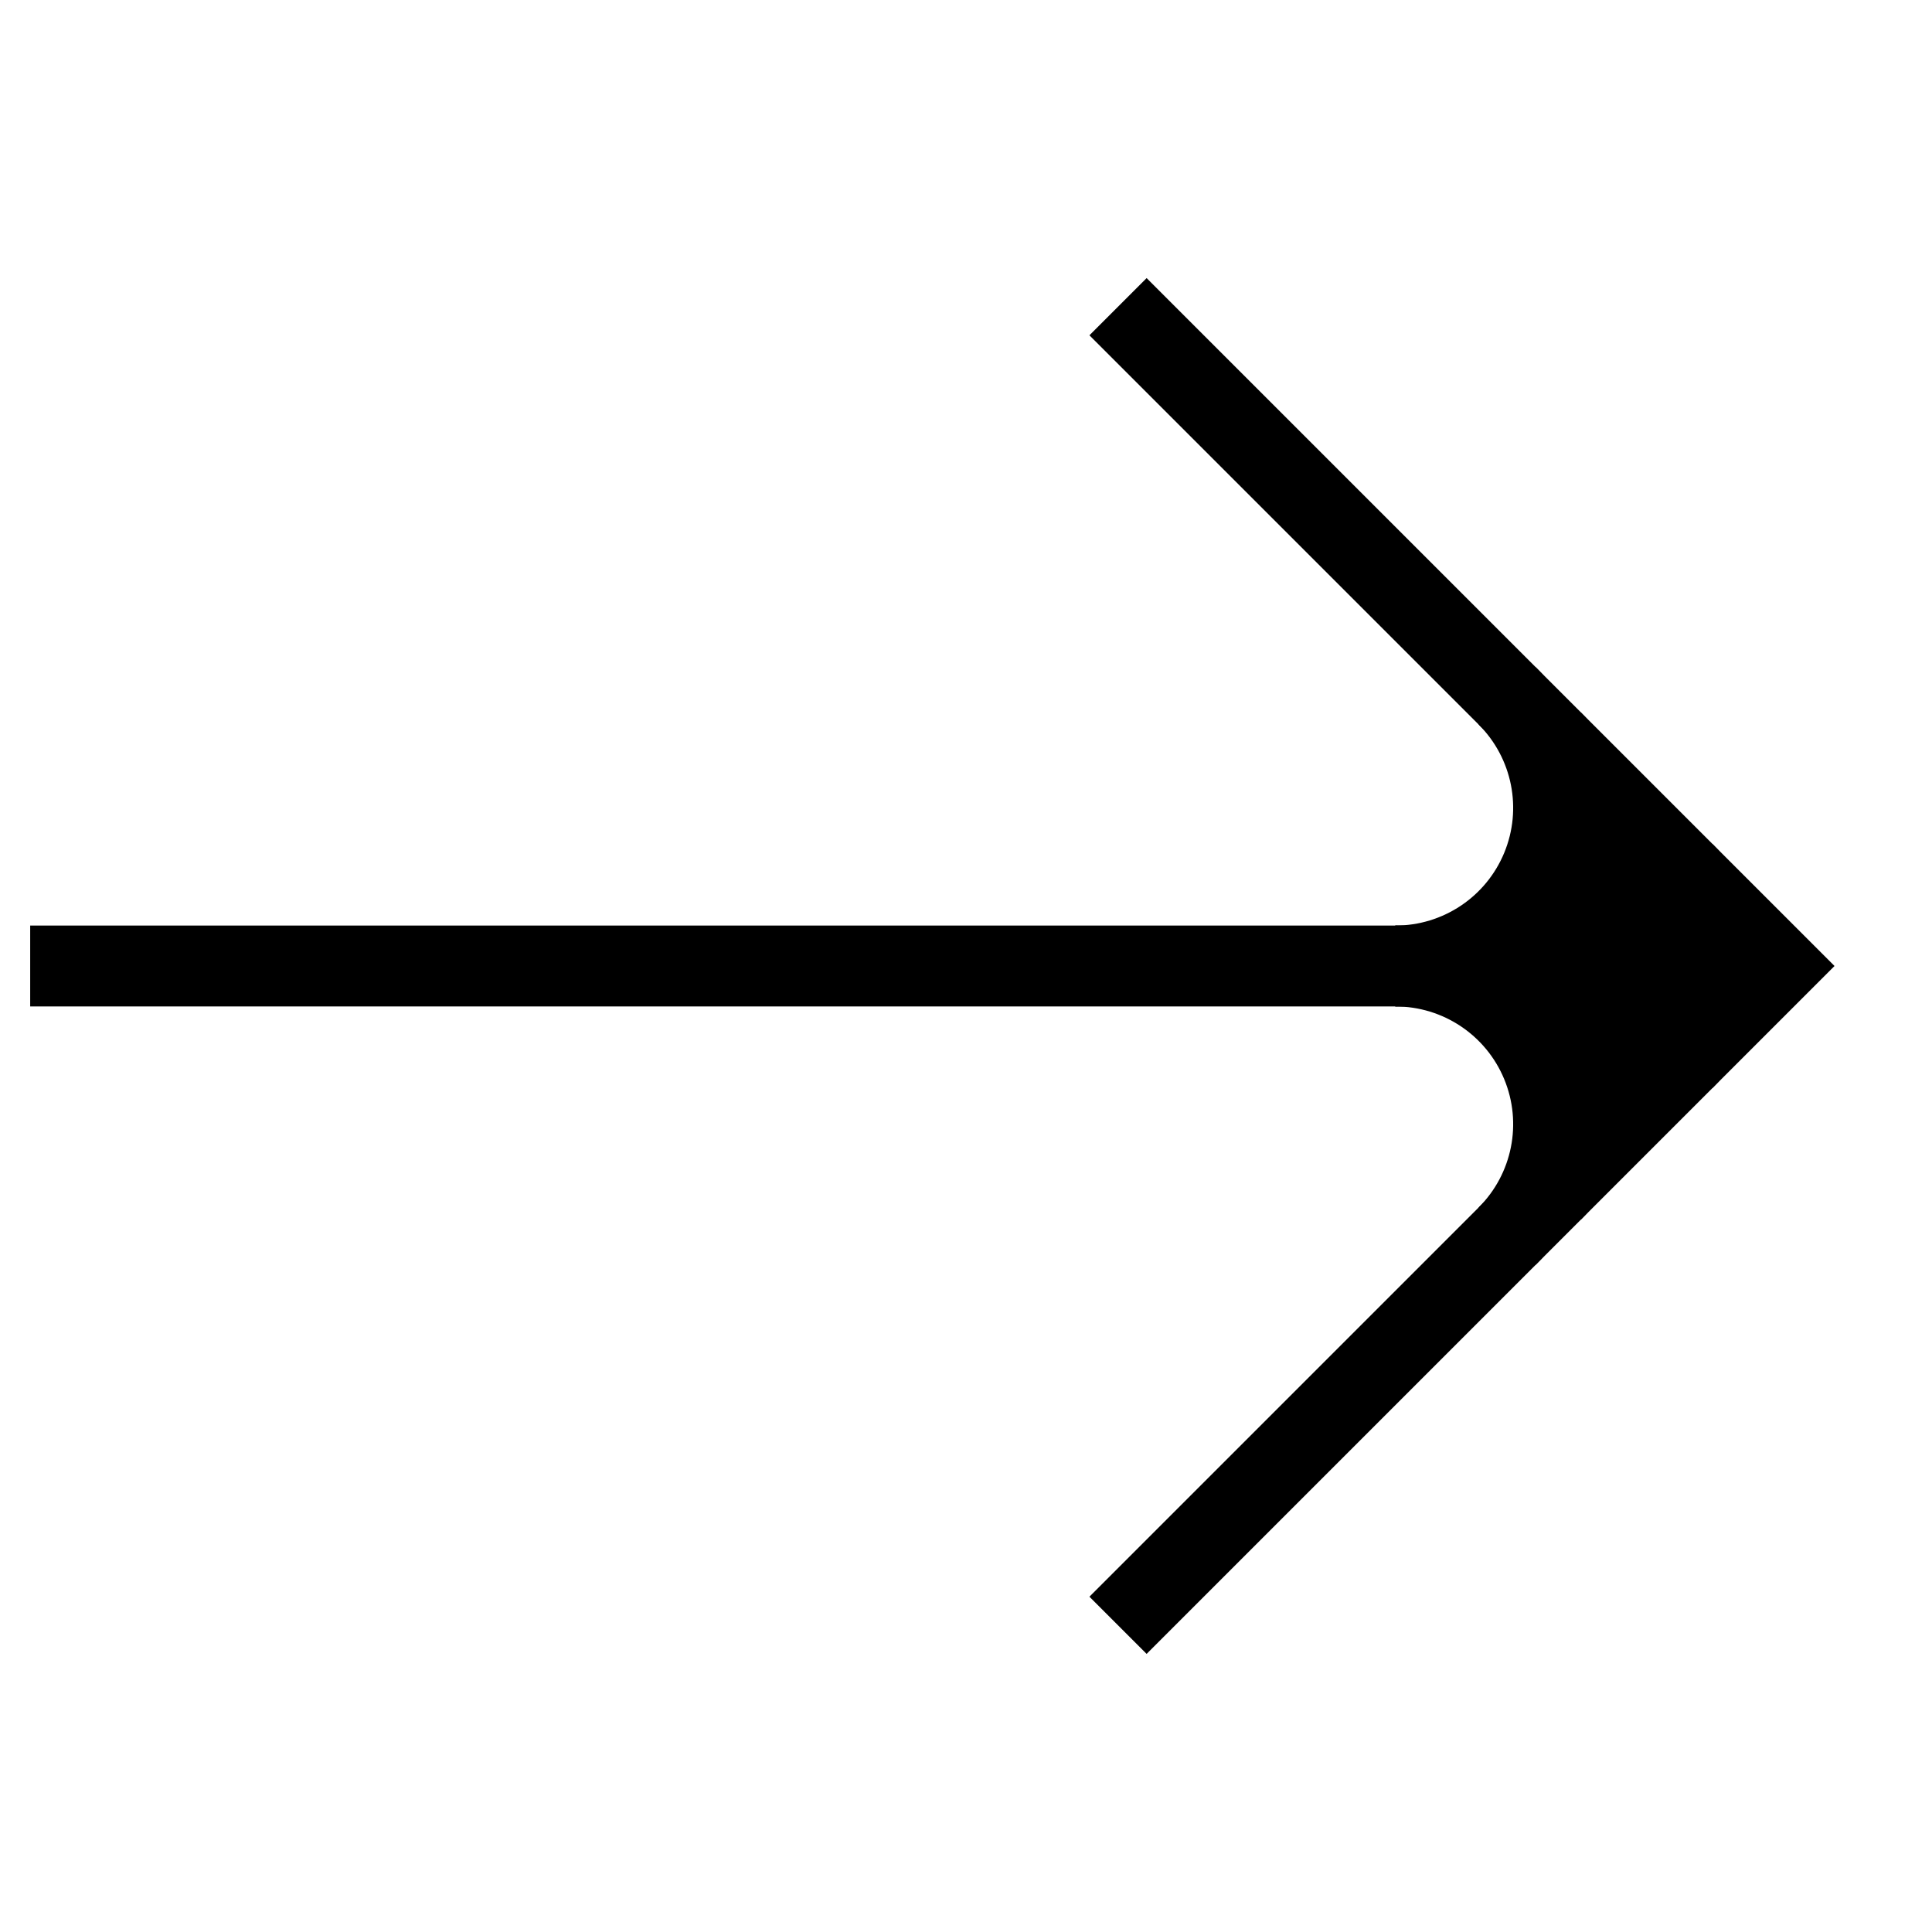
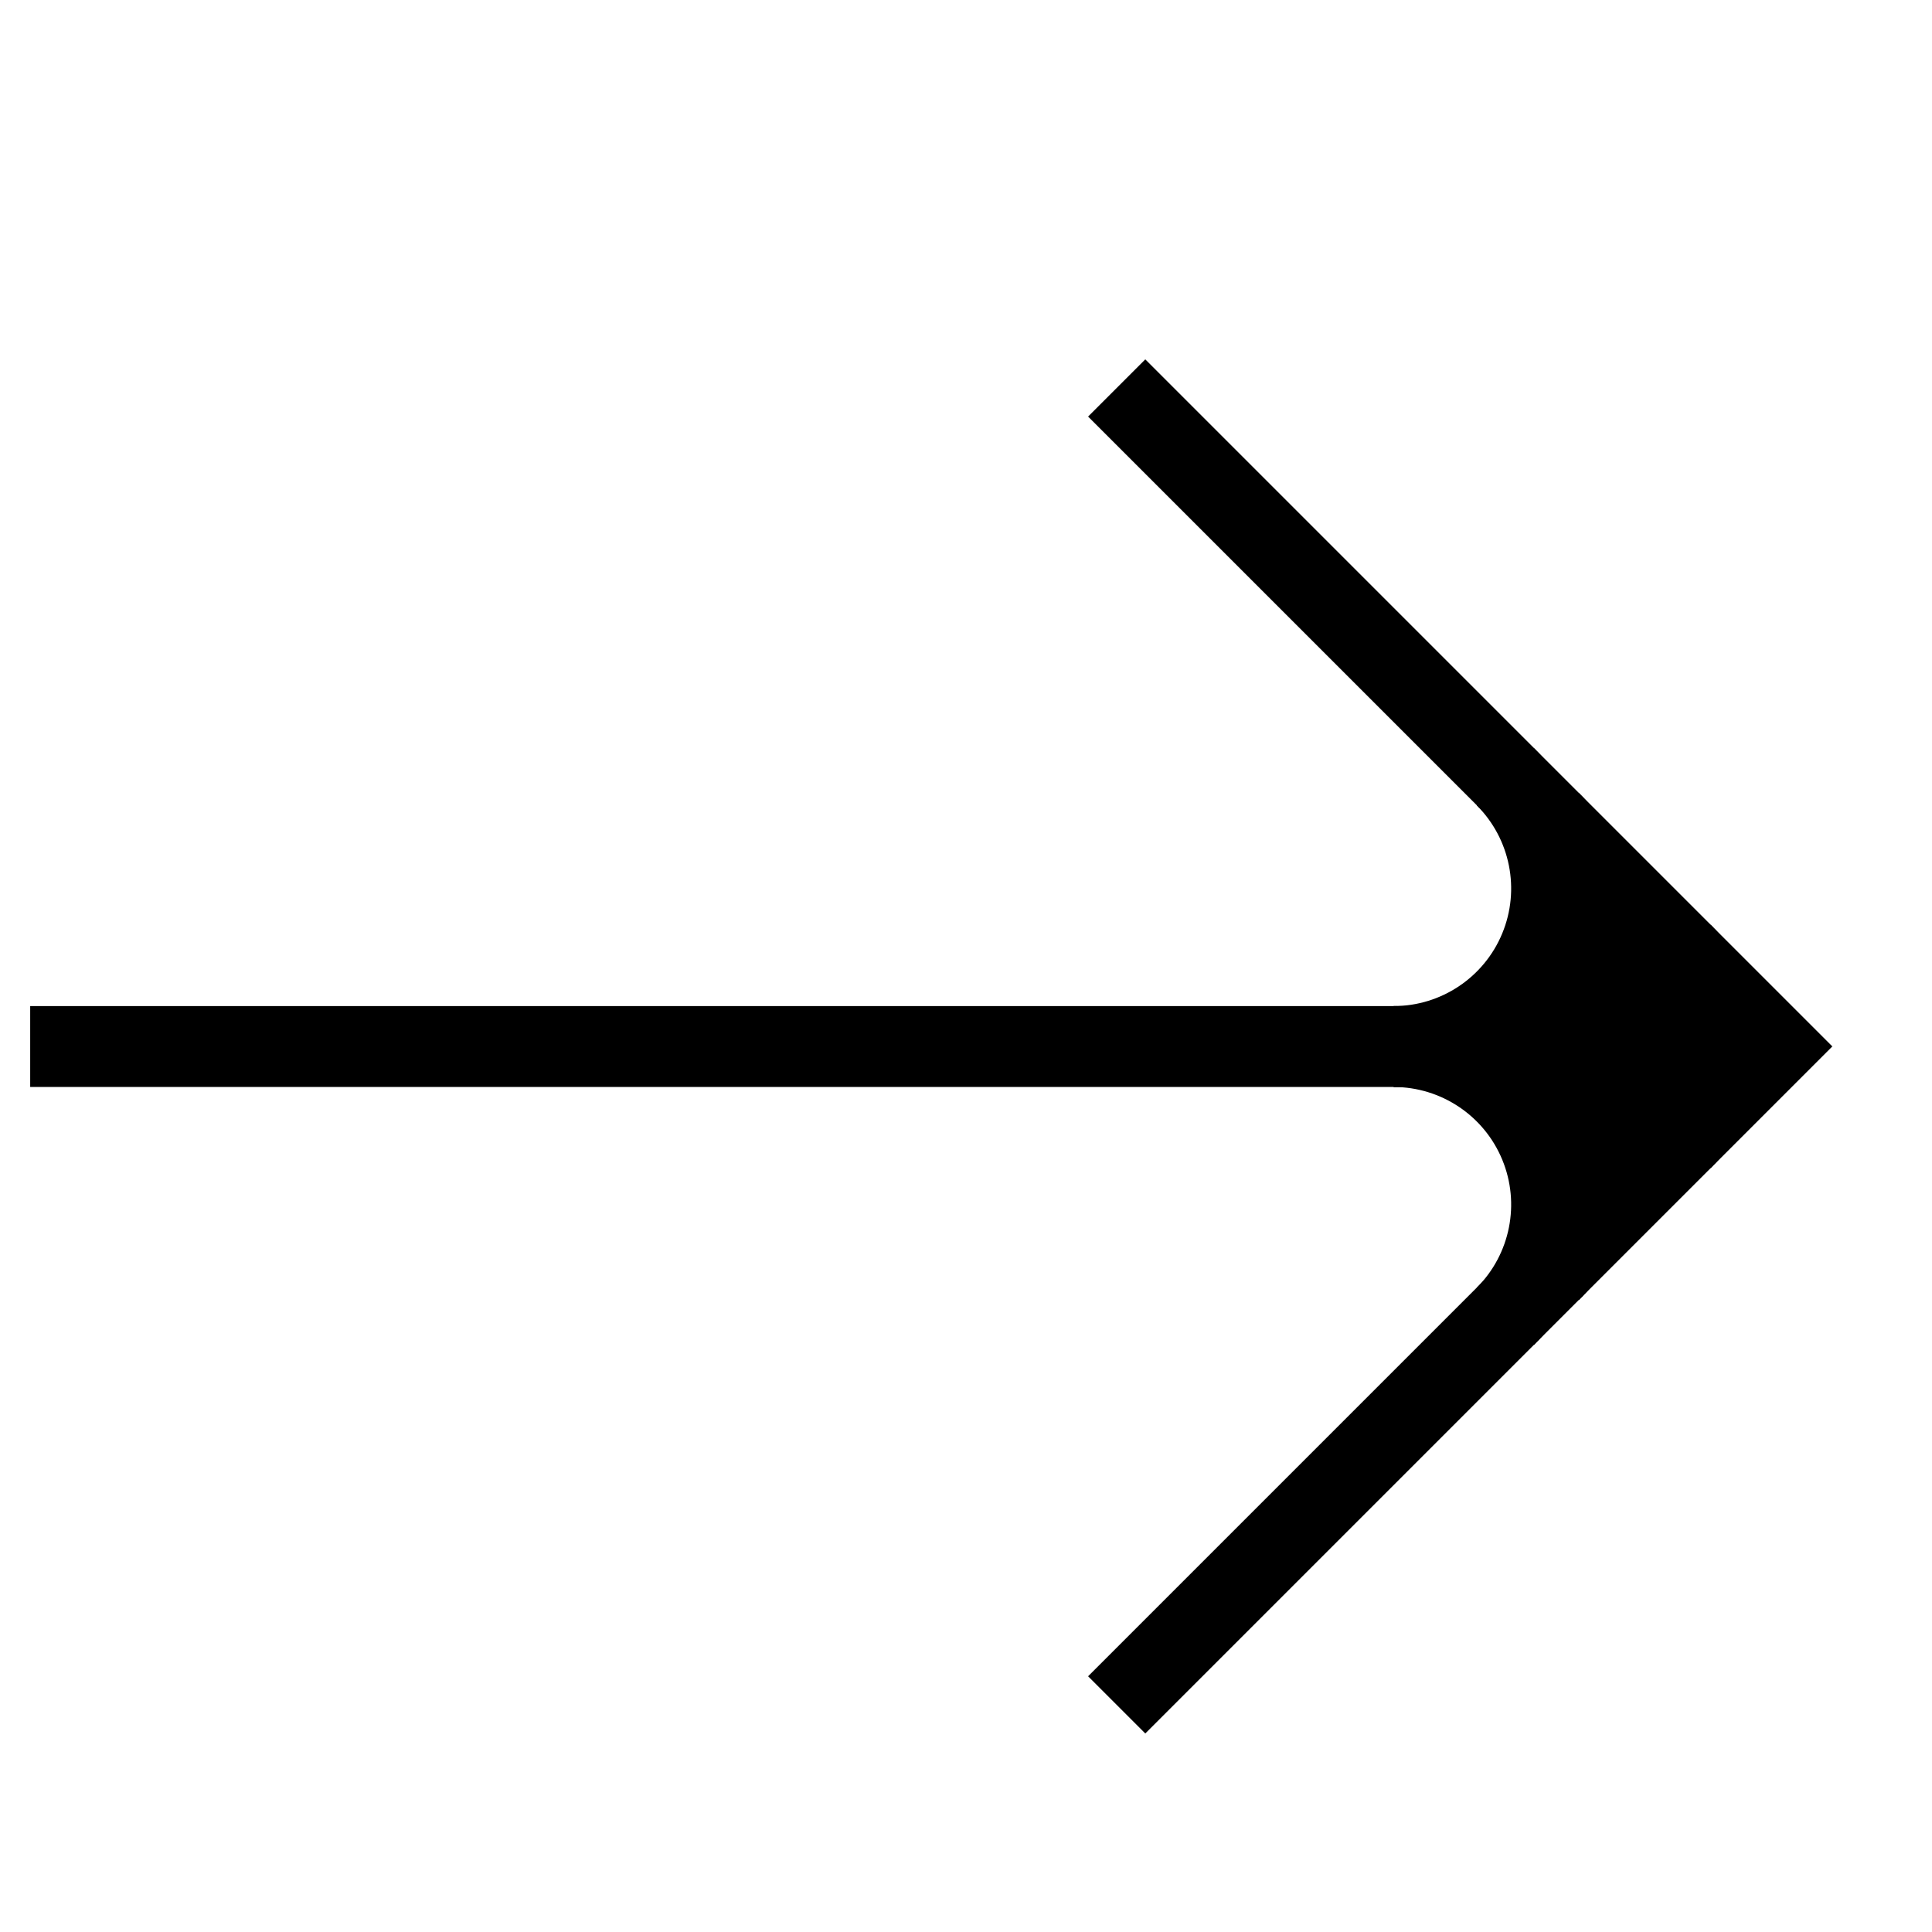
<svg xmlns="http://www.w3.org/2000/svg" width="16" height="16" stroke-width="0.67" viewBox="0 0 16 16">
-   <path fill="none" stroke="currentColor" stroke-width="0.67" d="M.25 8h14.469M9.259 2.54l5.46 5.46-5.46 5.46" />
-   <path fill="currentColor" d="M13.947 7.228a1.092 1.092 0 0 1 0 1.544l.772-.772Z" />
-   <path fill="none" stroke="currentColor" stroke-width="0.67" d="M13.947 7.228a1.092 1.092 0 0 1 0 1.544" />
-   <path fill="currentColor" d="M12.855 9.864a1.092 1.092 0 0 0-.772-1.864h2.636Z" />
-   <path fill="none" stroke="currentColor" stroke-width="0.67" d="M12.855 9.864a1.092 1.092 0 0 0-.772-1.864" />
-   <path fill="currentColor" d="M12.082 8a1.092 1.092 0 0 0 .772-1.864l1.864 1.864Z" />
-   <path fill="none" stroke="currentColor" stroke-width="0.67" d="M12.082 8a1.092 1.092 0 0 0 .772-1.864" />
-   <path fill="currentColor" d="M11.555 8a1.31 1.31 0 0 1 .927 2.237L14.719 8Z" />
-   <path fill="none" stroke="currentColor" stroke-width="0.67" d="M11.555 8a1.31 1.31 0 0 1 .927 2.237" />
-   <path fill="currentColor" d="M11.555 8a1.31 1.31 0 0 0 .927-2.237l2.237 2.237Z" />
-   <path fill="none" stroke="currentColor" stroke-width="0.67" d="M11.555 8a1.31 1.31 0 0 0 .927-2.237" />
+   <path fill="none" stroke="currentColor" stroke-width="0.67" d="M.25 8.667h14.452M9.248 3.213l5.453 5.453-5.453 5.453" />
+   <path fill="currentColor" d="M13.93 7.895a1.091 1.091 0 0 1 0 1.542l.771-.771Z" />
+   <path fill="none" stroke="currentColor" stroke-width="0.67" d="M13.93 7.895a1.091 1.091 0 0 1 0 1.542" />
+   <path fill="currentColor" d="M12.84 10.529a1.091 1.091 0 0 0-.771-1.862h2.633Z" />
+   <path fill="none" stroke="currentColor" stroke-width="0.67" d="M12.84 10.529a1.091 1.091 0 0 0-.771-1.862" />
+   <path fill="currentColor" d="M12.069 8.667a1.091 1.091 0 0 0 .771-1.862l1.862 1.862Z" />
+   <path fill="none" stroke="currentColor" stroke-width="0.67" d="M12.069 8.667a1.091 1.091 0 0 0 .771-1.862" />
+   <path fill="currentColor" d="M11.542 8.667a1.309 1.309 0 0 1 .925 2.234l2.234-2.234Z" />
+   <path fill="none" stroke="currentColor" stroke-width="0.67" d="M11.542 8.667a1.309 1.309 0 0 1 .925 2.234" />
+   <path fill="currentColor" d="M11.542 8.667a1.309 1.309 0 0 0 .925-2.234l2.234 2.234Z" />
+   <path fill="none" stroke="currentColor" stroke-width="0.67" d="M11.542 8.667a1.309 1.309 0 0 0 .925-2.234" />
</svg>
